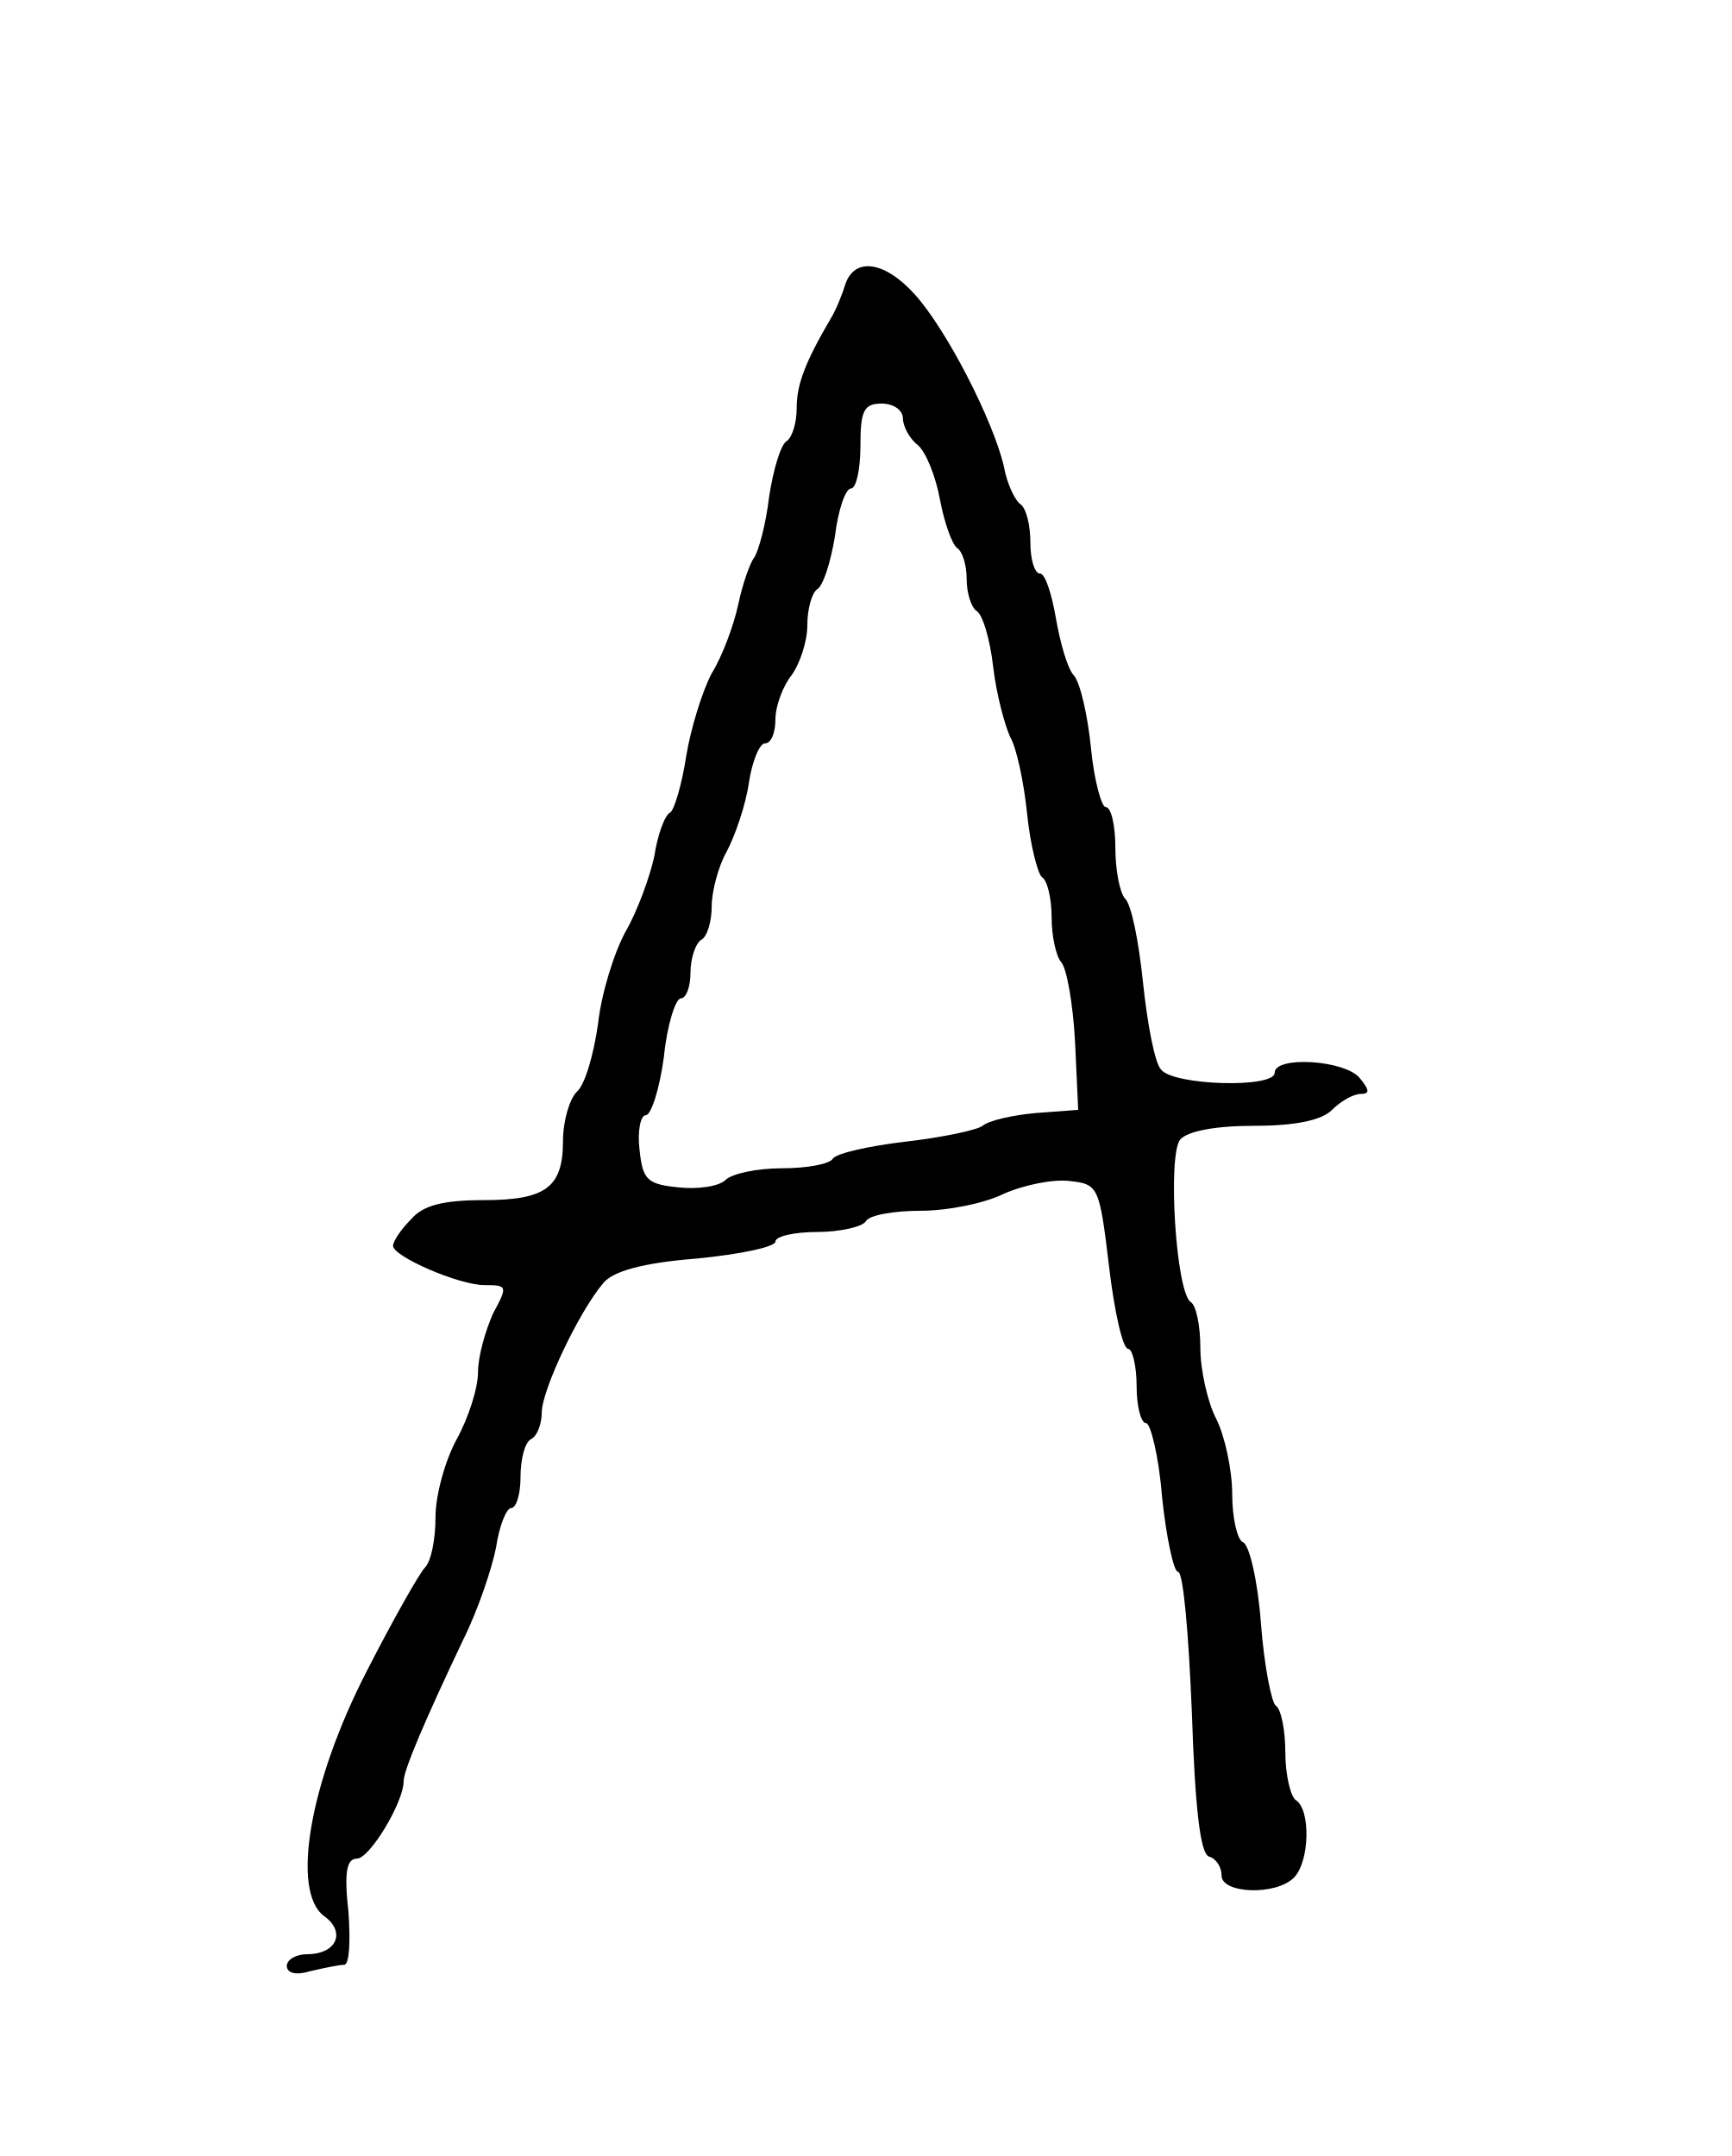
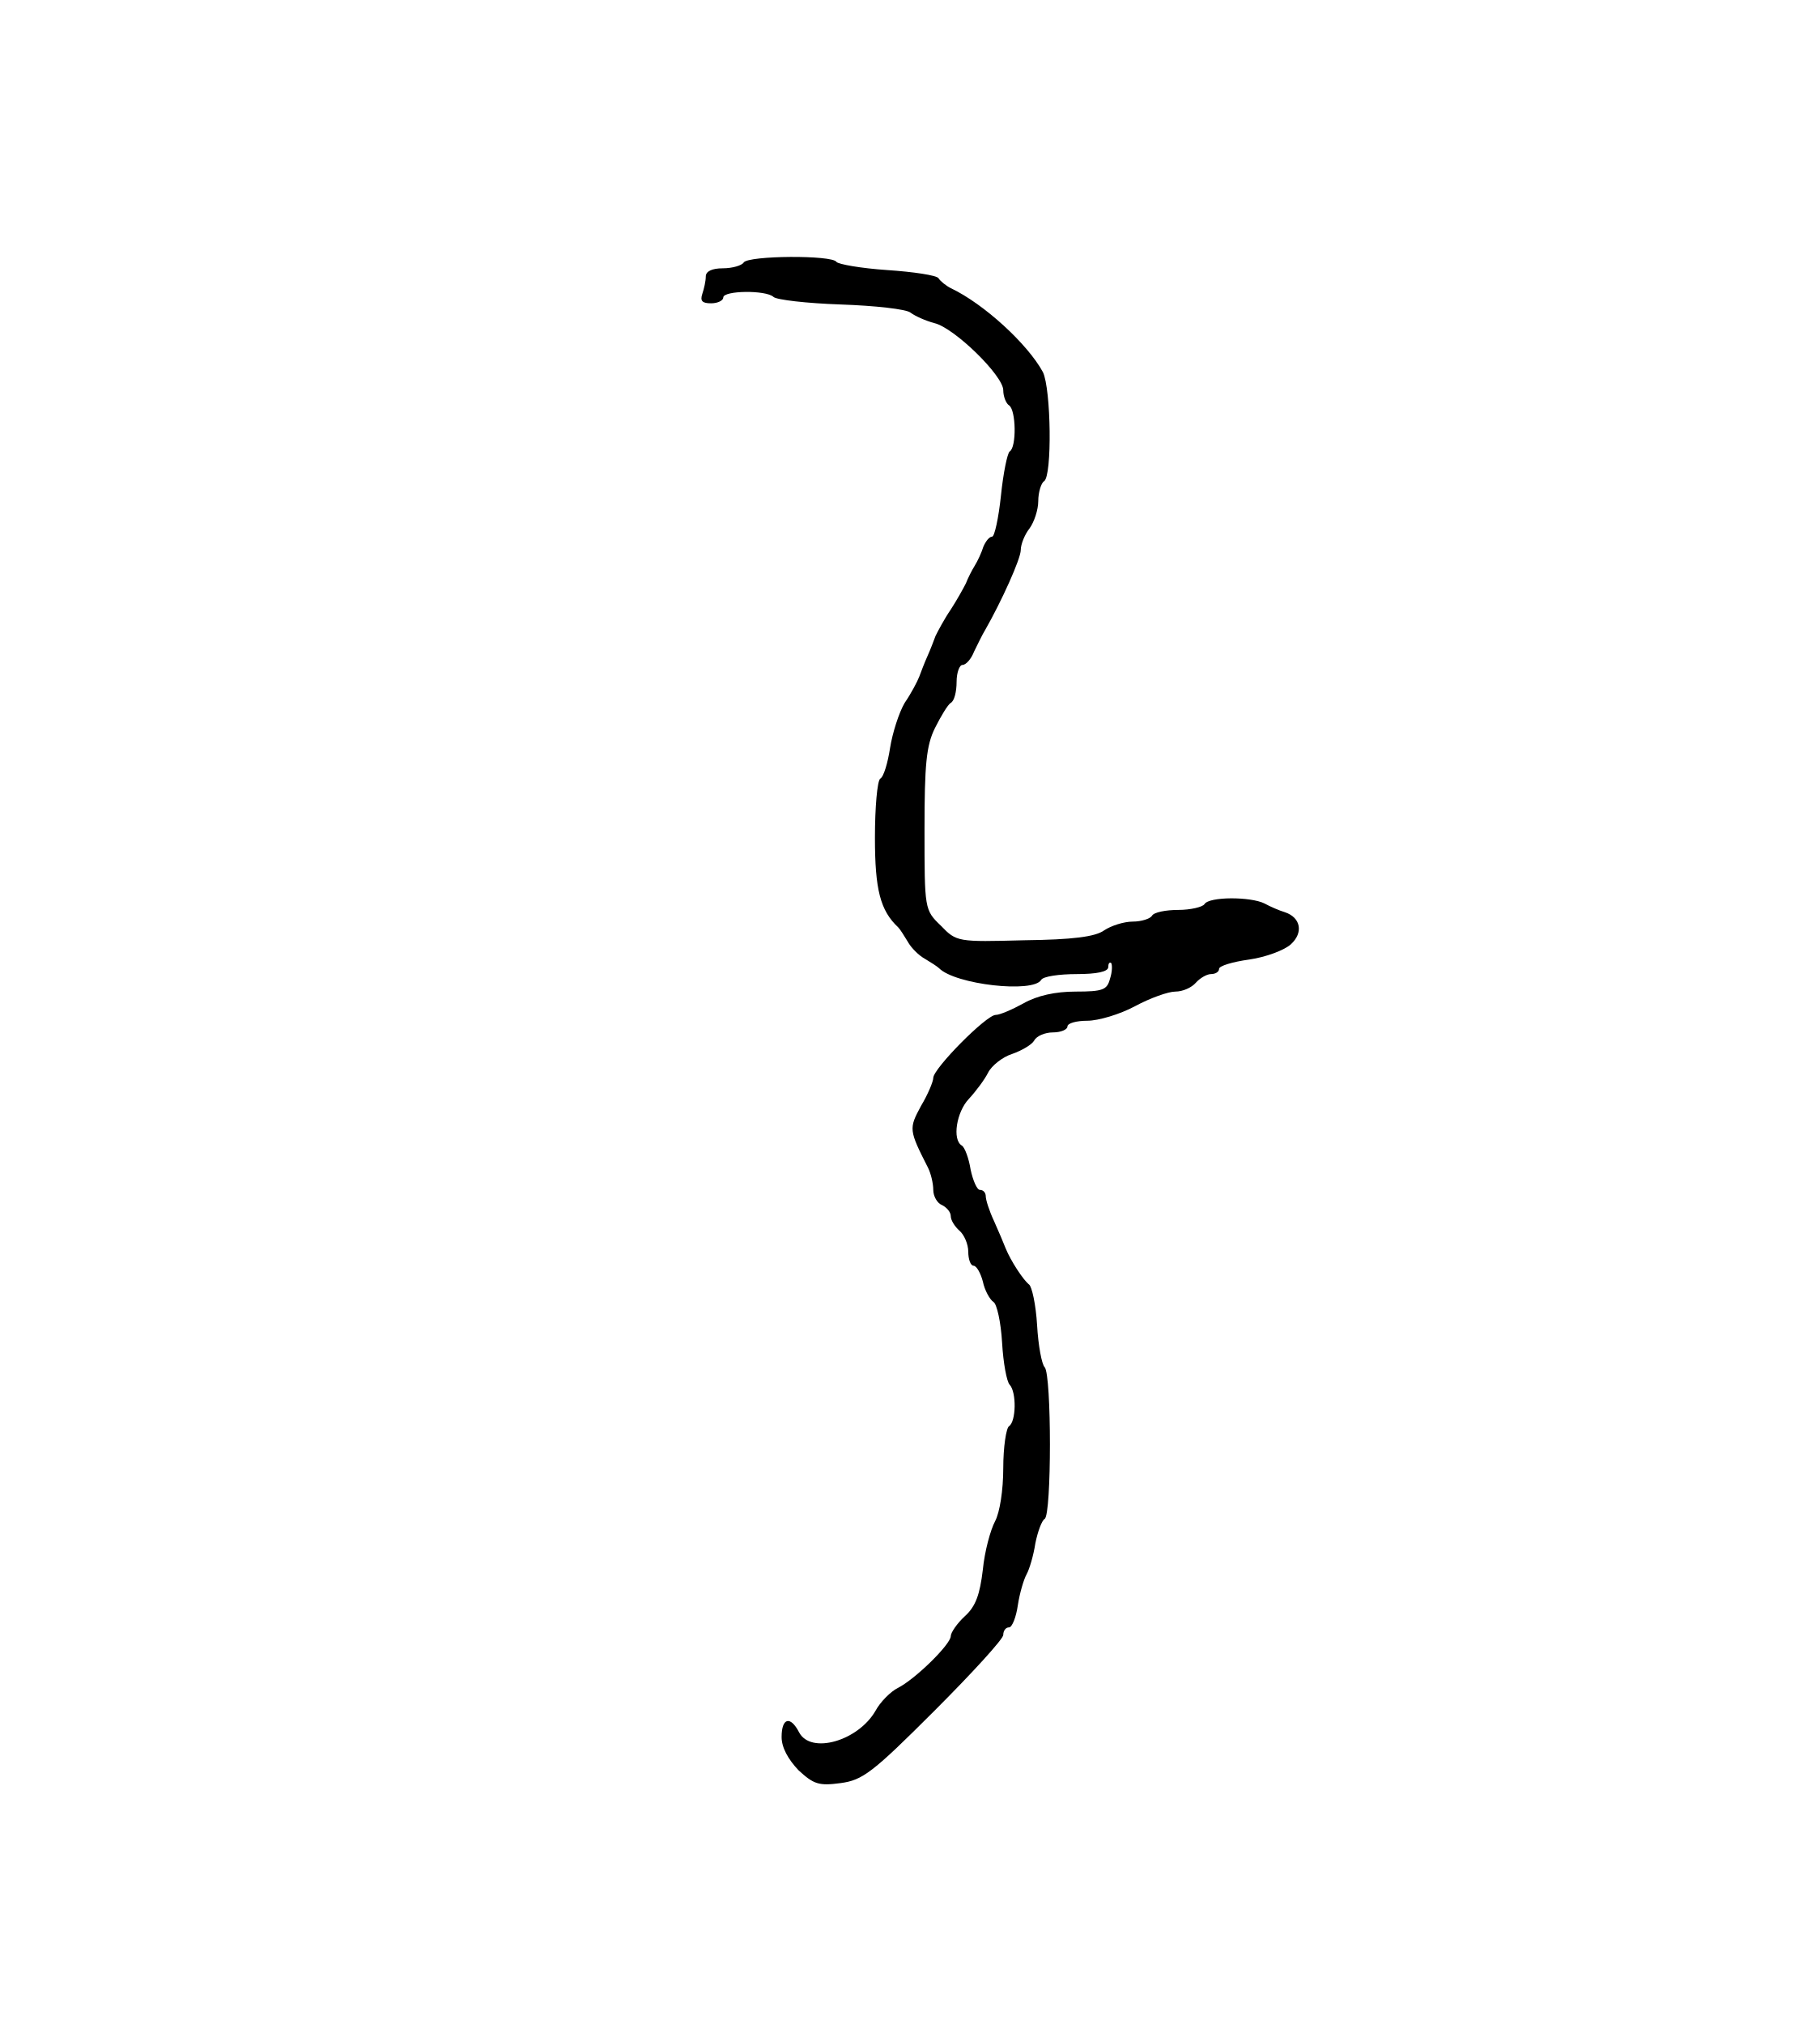
- <svg xmlns="http://www.w3.org/2000/svg" version="1.0" width="163pt" height="203pt" viewBox="0 0 163 203" preserveAspectRatio="xMidYMid meet">
-   <g transform="translate(0,203) scale(0.1,-0.1)" fill="#000000" stroke="none">
-     <path d="M796 1763 c-3 -10 -9 -25 -14 -33 -24 -41 -32 -62 -32 -84 0 -14 -4 -27 -9 -31 -6 -3 -13 -27 -17 -53 -3 -26 -10 -51 -14 -57 -4 -5 -11 -25 -15 -44 -4 -19 -15 -49 -25 -65 -9 -17 -20 -53 -24 -78 -4 -26 -11 -50 -15 -53 -5 -2 -12 -21 -15 -41 -4 -19 -16 -52 -27 -71 -11 -20 -23 -59 -26 -87 -4 -28 -12 -57 -20 -64 -7 -7 -13 -28 -13 -46 0 -44 -16 -56 -75 -56 -38 0 -57 -5 -68 -18 -10 -10 -17 -21 -17 -25 0 -10 62 -37 86 -37 22 0 22 -1 8 -27 -7 -16 -14 -40 -14 -55 0 -15 -9 -43 -20 -63 -11 -20 -20 -53 -20 -73 0 -21 -4 -42 -10 -48 -5 -5 -30 -49 -55 -98 -54 -105 -71 -207 -40 -230 21 -15 12 -36 -16 -36 -10 0 -19 -5 -19 -11 0 -7 9 -9 22 -5 13 3 27 6 32 6 5 0 6 23 4 50 -4 36 -2 50 8 50 12 0 44 53 44 73 0 10 19 55 56 133 14 28 27 67 31 87 3 21 10 37 14 37 5 0 9 13 9 29 0 17 4 33 10 36 6 3 10 15 10 25 0 21 35 95 58 122 9 11 37 19 88 23 41 4 74 11 74 16 0 5 18 9 39 9 22 0 43 5 46 10 3 6 27 10 52 10 25 0 60 7 78 16 18 8 46 14 62 12 27 -3 28 -5 37 -80 5 -43 13 -78 18 -78 4 0 8 -16 8 -35 0 -19 4 -35 9 -35 4 0 12 -31 15 -70 4 -38 11 -70 15 -70 5 0 10 -59 13 -132 3 -91 8 -133 16 -136 7 -2 12 -10 12 -18 0 -17 51 -19 68 -2 15 15 16 64 2 73 -5 3 -10 24 -10 45 0 21 -4 41 -9 44 -4 3 -11 38 -14 78 -3 40 -11 74 -17 76 -5 2 -10 22 -10 45 0 23 -7 55 -15 71 -8 15 -15 46 -15 67 0 21 -4 40 -9 43 -14 9 -22 138 -10 153 7 8 33 13 70 13 38 0 63 5 73 15 8 8 20 15 27 15 9 0 8 4 -1 15 -14 17 -80 21 -80 5 0 -15 -96 -12 -107 3 -6 6 -13 44 -17 82 -4 39 -11 74 -17 79 -5 6 -9 27 -9 48 0 21 -4 38 -9 38 -4 0 -11 25 -14 56 -3 30 -10 61 -16 68 -6 6 -13 31 -17 54 -4 23 -10 42 -15 42 -5 0 -9 13 -9 29 0 17 -4 32 -9 36 -5 3 -13 19 -16 36 -10 43 -54 129 -84 162 -28 31 -56 35 -65 10z m54 -127 c0 -7 6 -19 14 -25 8 -7 17 -30 21 -52 4 -21 11 -41 16 -45 5 -3 9 -16 9 -29 0 -13 4 -26 9 -30 6 -3 13 -27 16 -53 3 -26 11 -55 16 -66 6 -10 13 -43 16 -73 3 -29 10 -56 14 -59 5 -3 9 -20 9 -38 0 -17 4 -36 9 -42 5 -5 11 -38 13 -74 l3 -65 -40 -3 c-22 -2 -44 -7 -50 -12 -5 -4 -38 -11 -73 -15 -34 -4 -65 -11 -68 -16 -3 -5 -24 -9 -48 -9 -23 0 -47 -5 -53 -11 -6 -6 -26 -9 -44 -7 -30 3 -34 7 -37 36 -2 17 1 32 6 32 5 0 13 25 17 55 3 30 11 55 16 55 5 0 9 11 9 24 0 14 5 28 10 31 6 3 10 18 10 32 0 13 6 37 14 51 8 15 18 44 21 65 3 20 10 37 15 37 6 0 10 10 10 23 0 12 7 31 15 41 8 11 15 32 15 47 0 15 4 30 9 34 6 3 13 26 17 50 3 25 10 45 15 45 5 0 9 18 9 40 0 33 3 40 20 40 11 0 20 -6 20 -14z" />
+ <svg xmlns="http://www.w3.org/2000/svg" version="1.0" width="312pt" height="347pt" viewBox="0 0 312 347" preserveAspectRatio="xMidYMid meet">
+   <g transform="translate(0,347) scale(0.1,-0.1)" fill="#000000" stroke="none">
+     <path d="M1275 3020 c-3 -5 -19 -10 -36 -10 -18 0 -29 -5 -29 -14 0 -8 -3 -21 -6 -30 -4 -12 0 -16 15 -16 12 0 21 5 21 10 0 12 73 13 86 1 5 -5 57 -11 115 -13 59 -2 113 -8 120 -14 8 -6 26 -14 41 -18 34 -8 118 -90 118 -115 0 -11 5 -23 10 -26 12 -8 13 -72 1 -79 -4 -3 -11 -37 -15 -76 -4 -38 -11 -70 -15 -70 -5 0 -11 -8 -15 -17 -3 -10 -10 -25 -15 -33 -5 -8 -12 -22 -15 -30 -4 -8 -15 -28 -26 -45 -11 -16 -22 -37 -26 -45 -3 -8 -9 -24 -14 -35 -5 -11 -11 -27 -14 -35 -3 -8 -14 -29 -25 -45 -10 -17 -21 -52 -25 -77 -4 -26 -11 -50 -17 -53 -5 -4 -9 -49 -9 -101 0 -89 9 -125 40 -154 3 -3 10 -14 16 -24 6 -11 19 -24 30 -30 10 -6 21 -13 24 -16 28 -28 161 -43 175 -20 3 6 31 10 61 10 34 0 54 4 54 12 0 6 2 9 5 7 2 -3 2 -15 -2 -27 -5 -19 -12 -22 -59 -22 -35 0 -66 -7 -89 -20 -20 -11 -41 -20 -48 -20 -16 0 -107 -92 -107 -108 0 -6 -9 -28 -21 -48 -21 -39 -21 -41 12 -106 5 -10 9 -27 9 -38 0 -11 7 -23 15 -26 8 -4 15 -12 15 -19 0 -7 7 -18 15 -25 8 -7 15 -23 15 -36 0 -13 4 -24 9 -24 5 0 12 -12 16 -27 3 -15 12 -31 18 -35 6 -3 13 -35 15 -70 2 -35 8 -67 13 -72 12 -13 11 -63 -1 -71 -5 -3 -10 -36 -10 -72 0 -38 -6 -76 -14 -91 -8 -15 -18 -52 -21 -83 -5 -42 -12 -63 -31 -80 -13 -12 -24 -28 -24 -34 0 -14 -61 -74 -91 -89 -12 -6 -30 -24 -38 -39 -30 -52 -111 -75 -131 -37 -15 29 -30 25 -30 -8 0 -18 11 -38 29 -57 26 -24 35 -27 72 -22 38 5 55 18 161 124 65 65 118 123 118 130 0 7 4 13 10 13 5 0 12 17 15 38 3 20 10 44 15 53 5 9 12 33 15 53 4 20 11 39 16 42 12 7 12 247 0 260 -5 5 -11 37 -13 72 -2 35 -9 67 -14 70 -10 8 -31 40 -40 62 -3 8 -12 29 -20 47 -8 17 -14 36 -14 42 0 6 -4 11 -10 11 -5 0 -12 16 -16 35 -3 19 -10 38 -15 41 -17 10 -9 58 12 80 12 13 27 33 33 45 6 12 25 27 41 32 17 6 34 16 38 23 4 8 19 14 32 14 14 0 25 5 25 10 0 6 16 10 34 10 19 0 56 11 82 25 26 14 57 25 69 25 13 0 28 7 35 15 7 8 19 15 26 15 8 0 14 4 14 9 0 5 23 12 52 16 28 4 60 16 71 26 22 20 17 46 -10 55 -10 3 -26 10 -35 15 -24 12 -95 12 -103 -1 -3 -5 -24 -10 -45 -10 -21 0 -42 -4 -45 -10 -3 -5 -18 -10 -33 -10 -15 0 -37 -7 -49 -15 -15 -11 -54 -16 -137 -17 -114 -3 -116 -3 -143 25 -28 27 -28 28 -28 165 0 111 3 144 18 174 10 20 22 40 27 43 6 3 10 19 10 36 0 16 5 29 10 29 6 0 15 10 20 23 6 12 14 29 19 37 28 49 61 122 61 137 0 10 7 27 15 37 8 11 15 32 15 47 0 15 5 31 10 34 14 9 12 158 -2 187 -26 48 -101 117 -158 144 -8 4 -18 12 -21 17 -3 5 -43 11 -88 14 -45 3 -84 10 -87 14 -7 12 -151 11 -159 -1z" />
  </g>
</svg>
